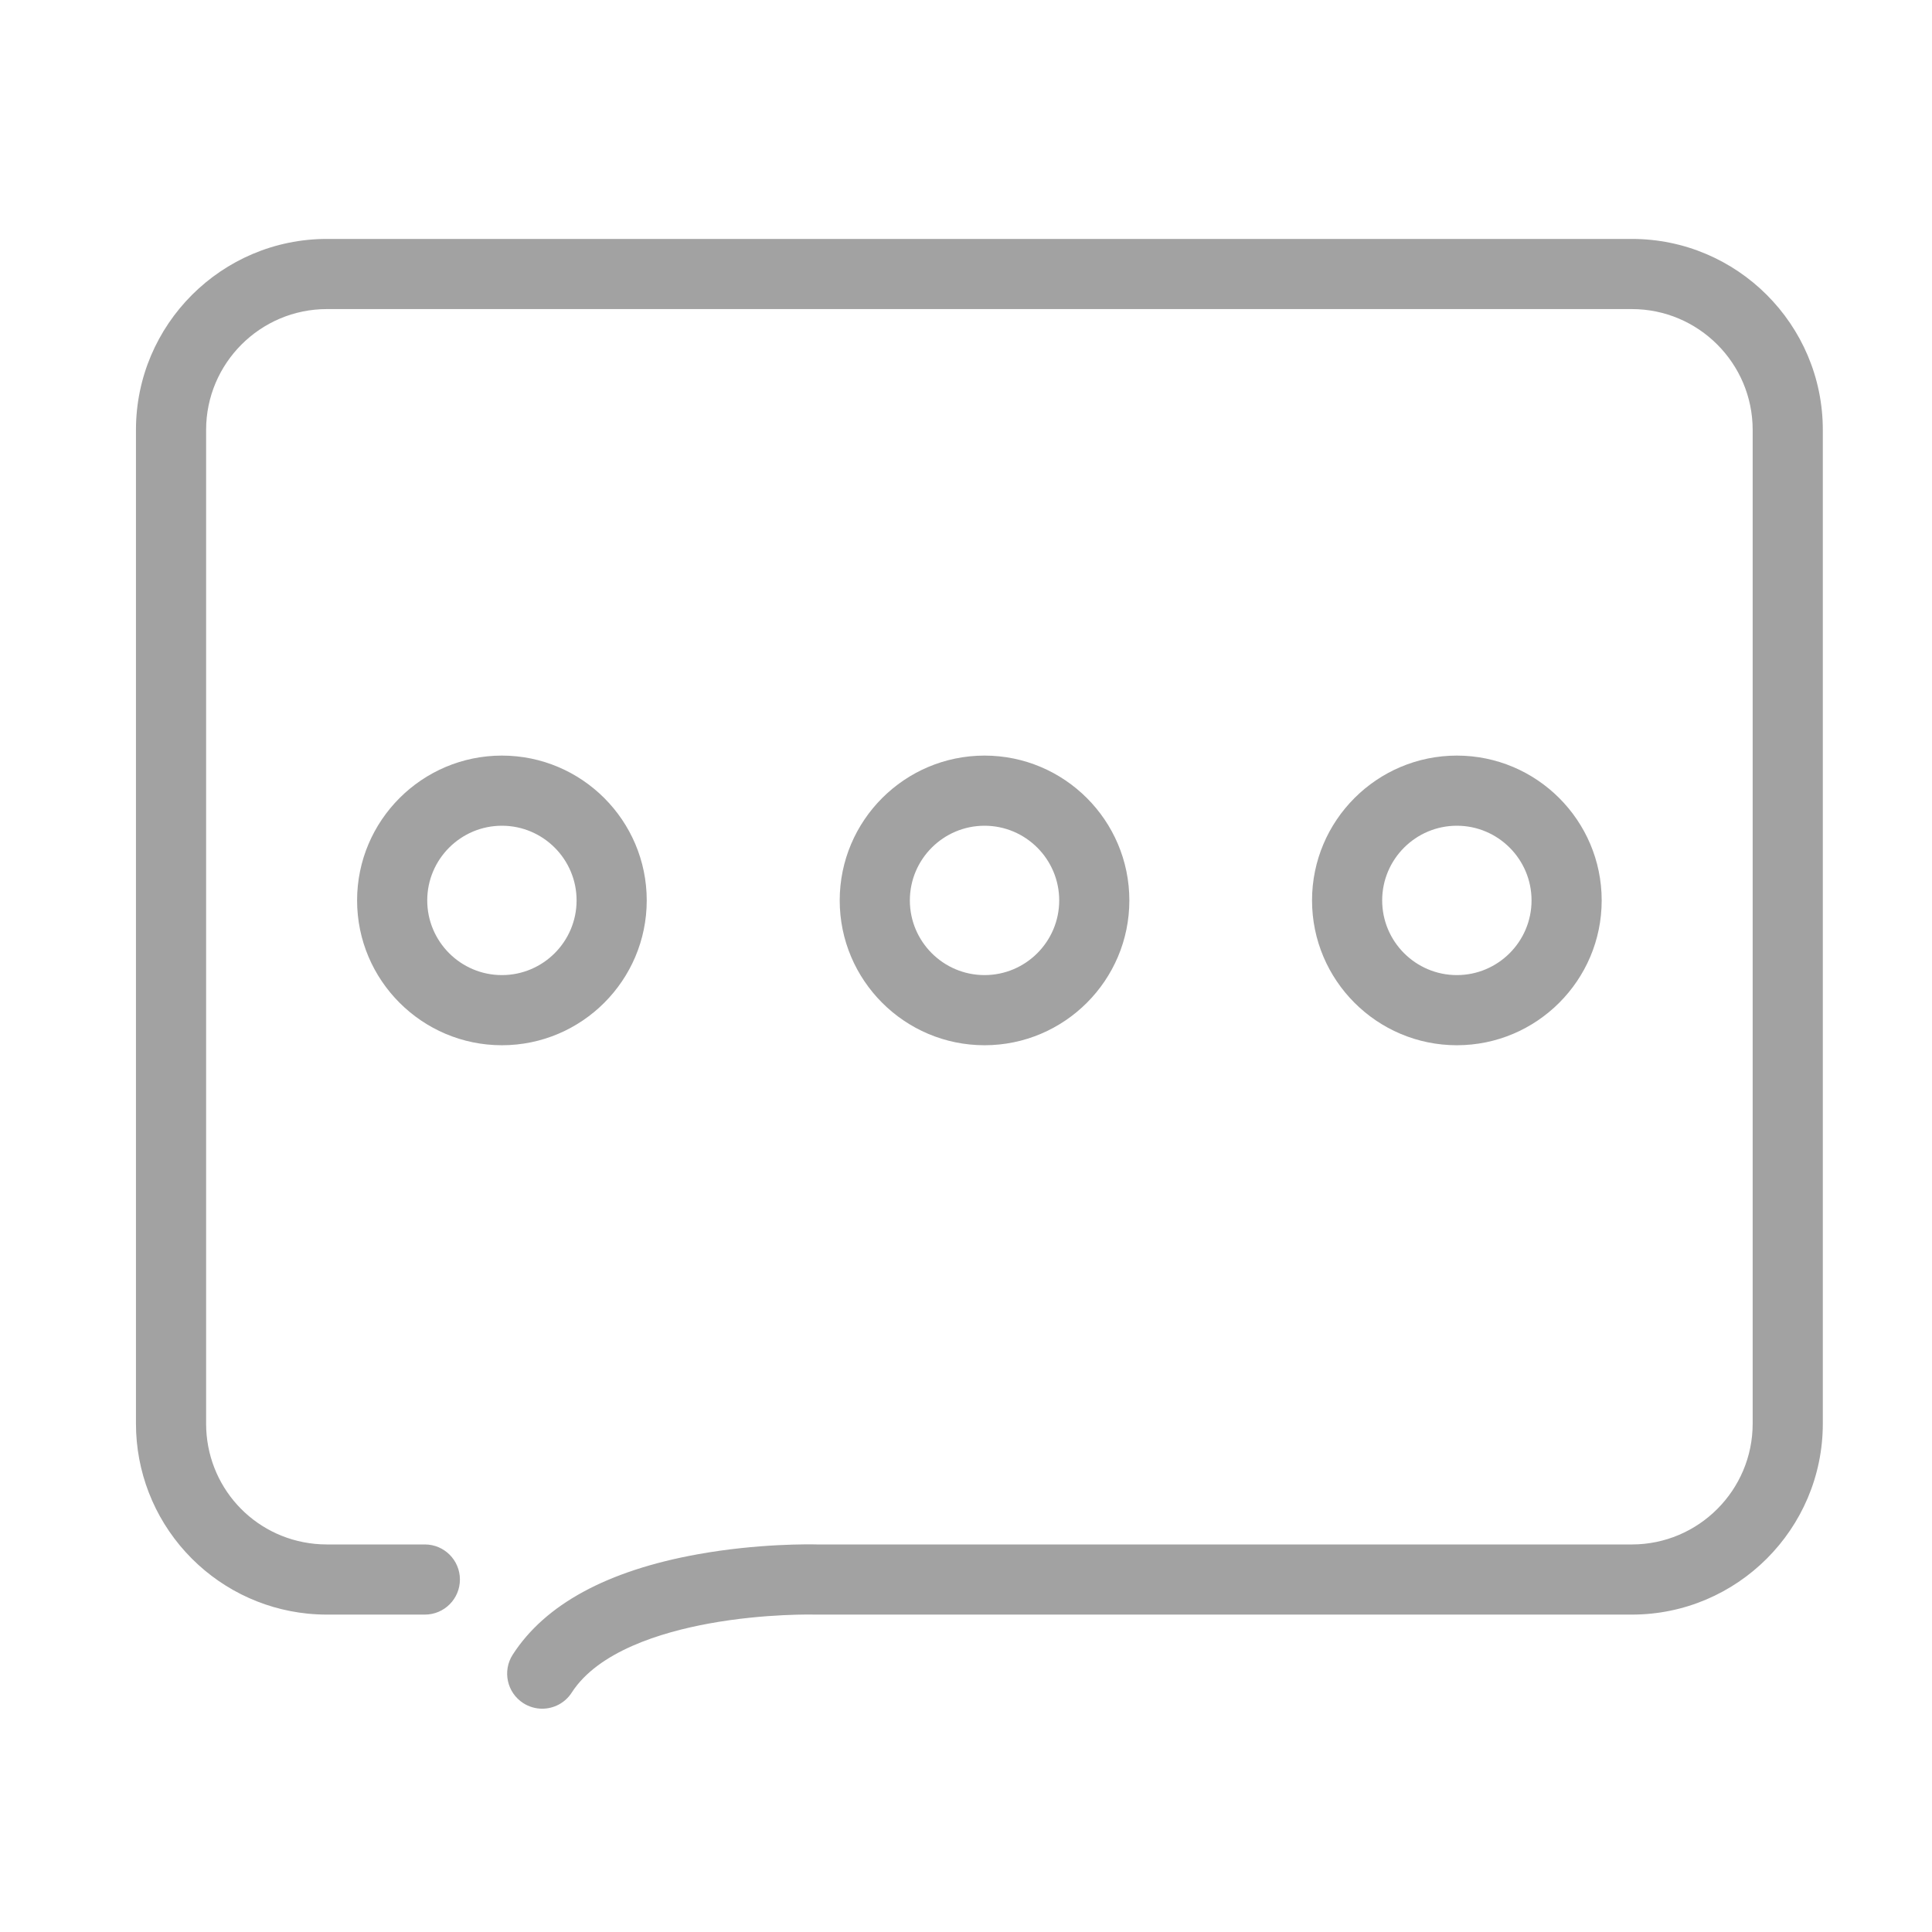
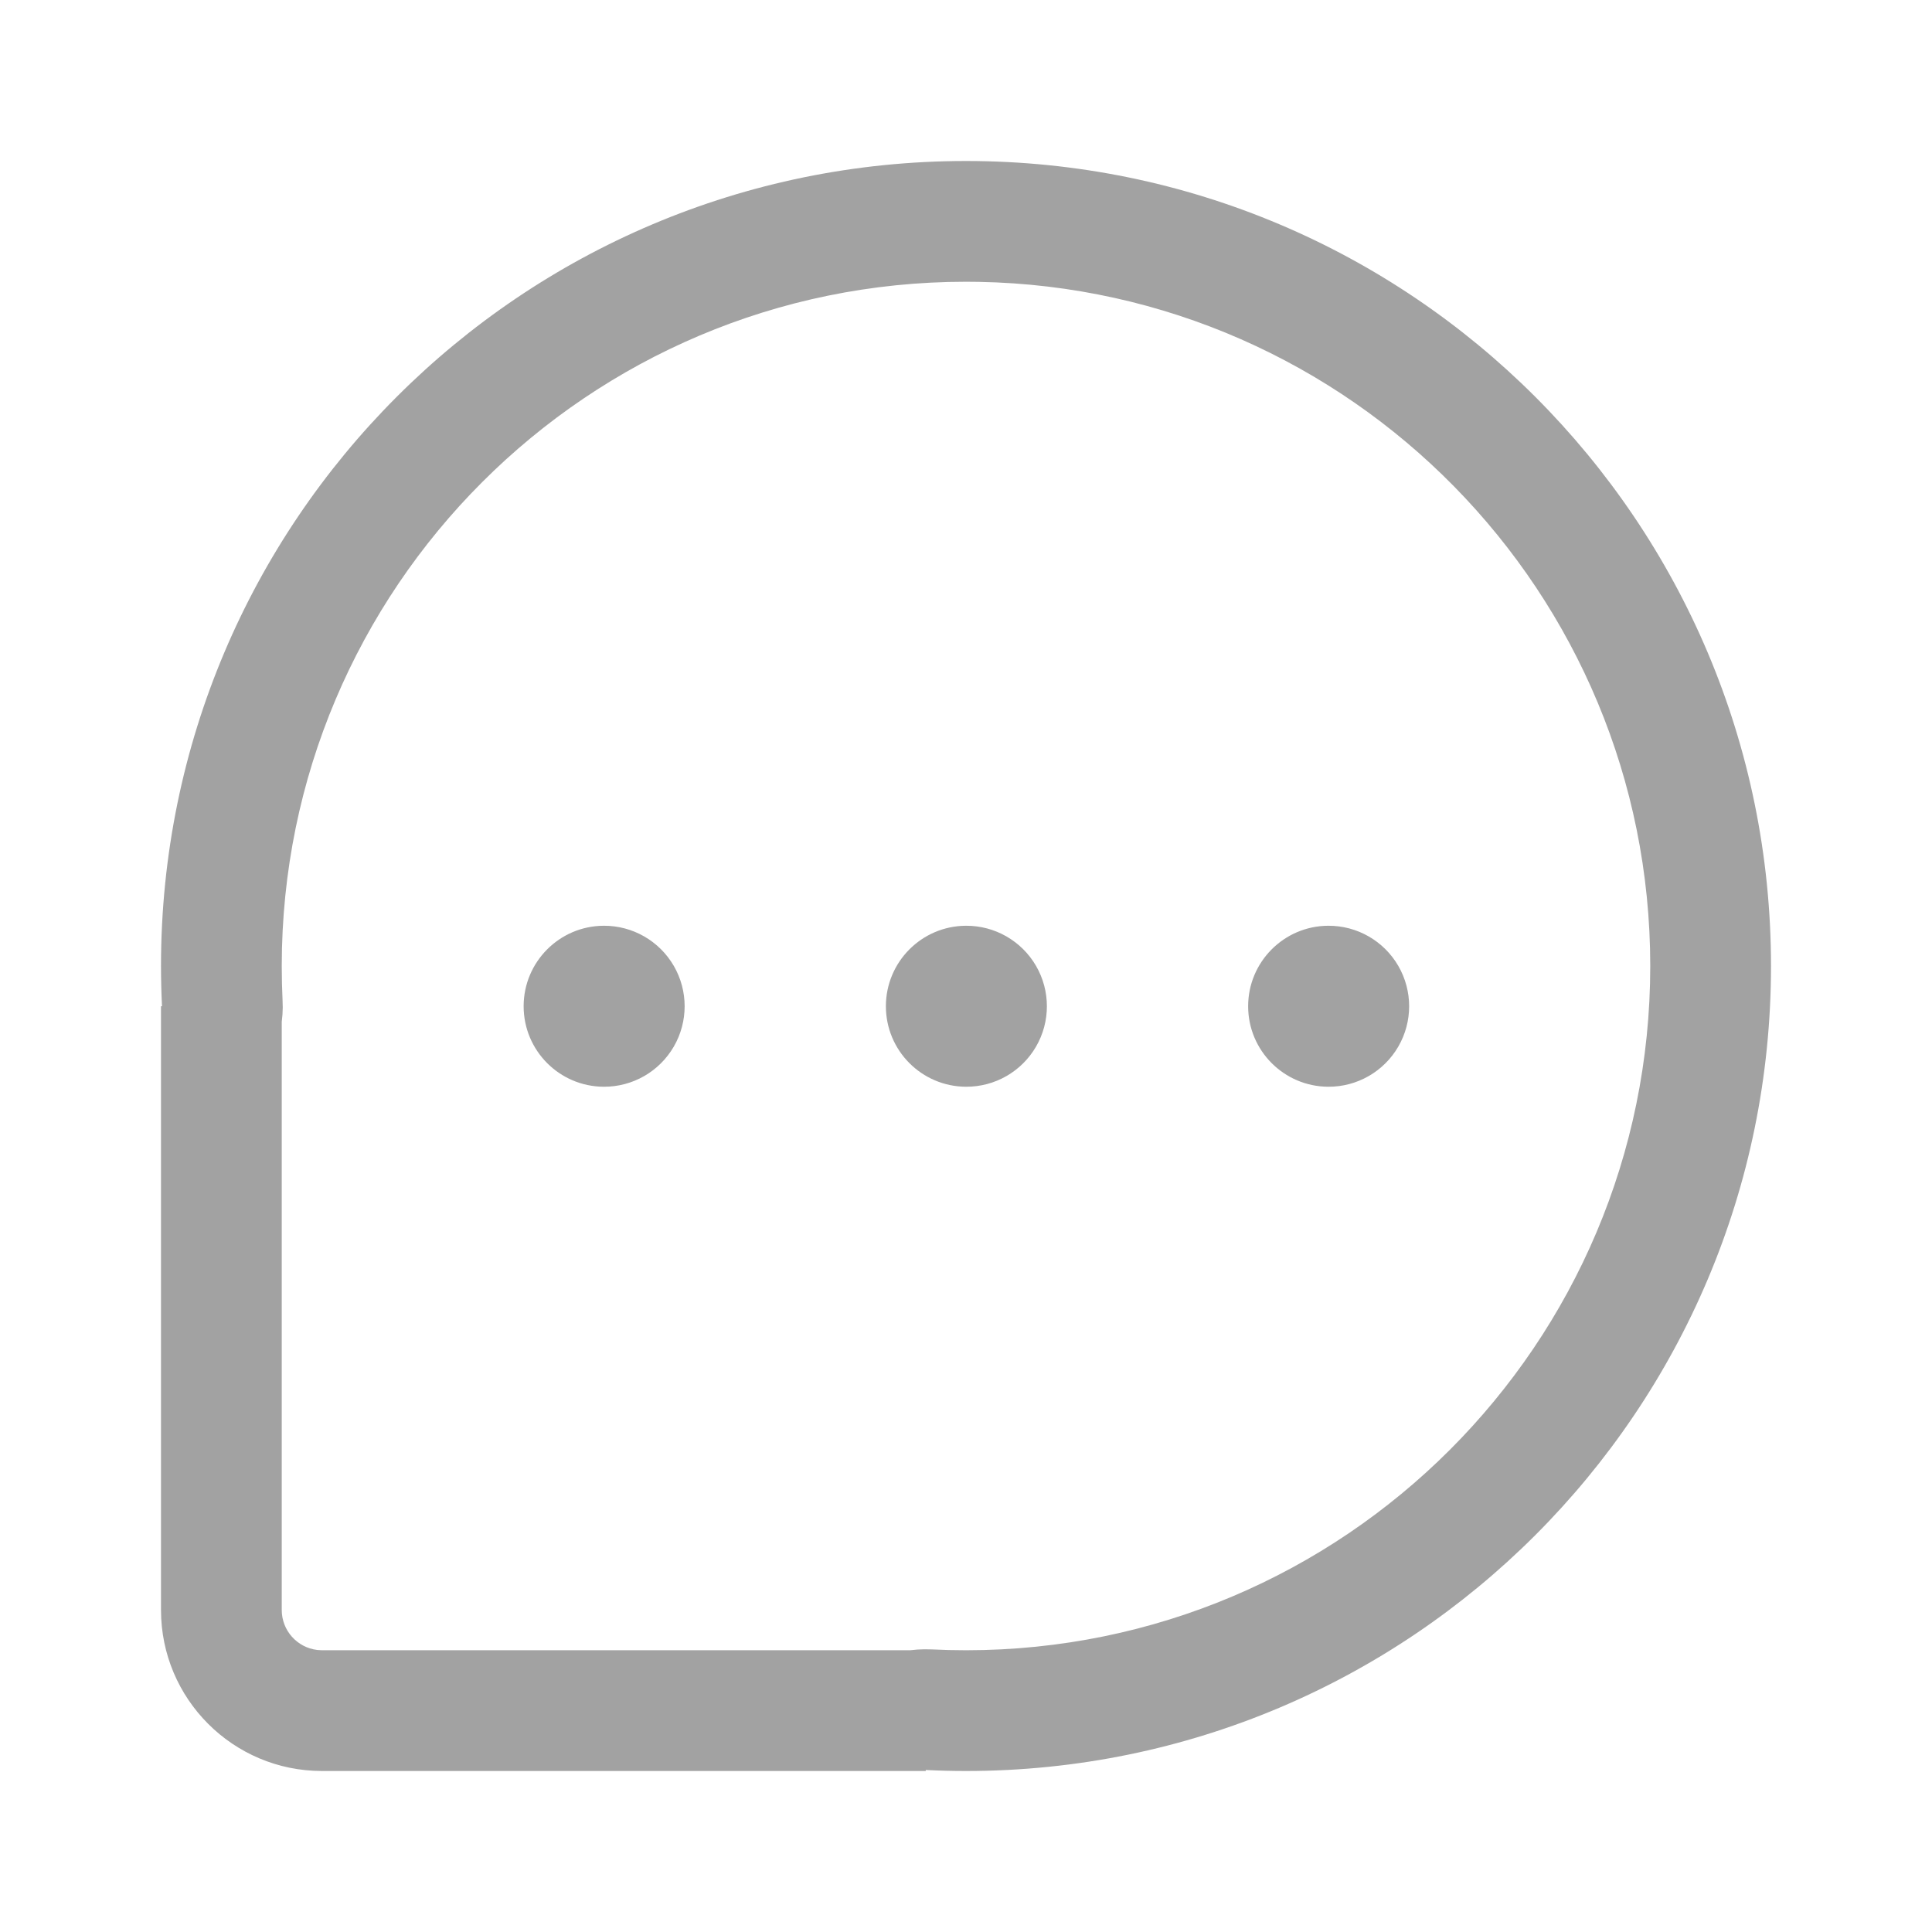
- <svg xmlns="http://www.w3.org/2000/svg" t="1608284769912" class="icon" viewBox="0 0 1024 1024" version="1.1" fill="#A2A2A2" p-id="4027" width="200" height="200">
+ <svg xmlns="http://www.w3.org/2000/svg" t="1608450695139" class="icon" viewBox="0 0 1024 1024" version="1.1" p-id="1885" width="128" height="128">
  <defs>
    <style type="text/css" />
  </defs>
-   <path d="M266.025 554c-42.325 0-76.759-34.435-76.759-76.763 0-42.325 34.434-76.759 76.759-76.759s76.759 34.434 76.759 76.759C342.784 519.564 308.351 554 266.025 554zM266.025 437.657c-21.824 0-39.579 17.755-39.579 39.579 0 21.827 17.755 39.584 39.579 39.584s39.579-17.757 39.579-39.584C305.604 455.412 287.849 437.657 266.025 437.657z" p-id="4028" />
-   <path d="M521.821 554c-42.325 0-76.759-34.435-76.759-76.763 0-42.325 34.434-76.759 76.759-76.759s76.759 34.434 76.759 76.759C598.58 519.564 564.147 554 521.821 554zM521.821 437.657c-21.824 0-39.579 17.755-39.579 39.579 0 21.827 17.755 39.584 39.579 39.584s39.58-17.757 39.58-39.584C561.401 455.412 543.646 437.657 521.821 437.657z" p-id="4029" />
-   <path d="M772.168 554c-42.327 0-76.763-34.435-76.763-76.763 0-42.325 34.435-76.759 76.763-76.759 42.325 0 76.759 34.434 76.759 76.759C848.928 519.564 814.493 554 772.168 554zM772.168 437.657c-21.826 0-39.585 17.755-39.585 39.579 0 21.827 17.758 39.584 39.585 39.584 21.824 0 39.58-17.757 39.58-39.584C811.749 455.412 793.992 437.657 772.168 437.657z" p-id="4030" />
-   <path d="M287.374 905.644c-3.448 0-6.934-0.959-10.049-2.963-8.632-5.56-11.122-17.063-5.563-25.694 17.161-26.644 50.128-44.535 97.988-53.179 32.119-5.801 59.942-5.308 63.44-5.215l431.73 0c35.307 0 64.031-28.725 64.031-64.032L928.951 227.848c0-35.307-28.724-64.031-64.031-64.031L173.274 163.817c-35.307 0-64.031 28.724-64.031 64.031l0 526.711c0 33.039 24.748 60.429 57.565 63.711 2.137 0.213 4.314 0.321 6.466 0.321l51.903 0c10.267 0 18.59 8.323 18.59 18.589s-8.323 18.589-18.59 18.589l-51.903 0c-3.38 0-6.799-0.17-10.161-0.504-24.855-2.486-47.832-14.061-64.703-32.595-16.99-18.665-26.347-42.855-26.347-68.112L72.063 227.848c0-55.808 45.403-101.211 101.211-101.211l691.645 0c55.808 0 101.21 45.403 101.21 101.211l0 526.711c0 55.808-45.402 101.211-101.21 101.211L432.64 855.771l-0.294-0.009c-0.248-0.007-26.75-0.726-56.611 4.746-25.413 4.655-58.658 14.785-72.715 36.61C299.466 902.635 293.482 905.644 287.374 905.644z" p-id="4031" />
+   <path d="M512 85.333c235.648 0 426.667 191.019 426.667 426.667s-191.019 426.667-426.667 426.667c-7.147 0-14.251-0.171-21.333-0.533V938.667H170.667a85.333 85.333 0 0 1-85.333-85.333V533.333h0.533A433.749 433.749 0 0 1 85.333 512C85.333 276.352 276.352 85.333 512 85.333z m0 64C311.701 149.333 149.333 311.701 149.333 512c0 6.08 0.149 12.16 0.427 18.197 0.149 2.539 0.128 5.035-0.043 7.509l-0.384 3.84V853.333a21.333 21.333 0 0 0 18.837 21.184L170.667 874.667h311.723a65.707 65.707 0 0 1 7.616-0.512l3.84 0.064c6.016 0.299 12.075 0.448 18.155 0.448 200.299 0 362.667-162.368 362.667-362.667 0-197.973-158.656-358.933-355.776-362.603L512 149.333z m-192 341.333a42.667 42.667 0 1 1 0 85.333 42.667 42.667 0 0 1 0-85.333z m192 0a42.667 42.667 0 1 1 0 85.333 42.667 42.667 0 0 1 0-85.333z m192 0a42.667 42.667 0 1 1 0 85.333 42.667 42.667 0 0 1 0-85.333z" fill="#A2A2A2" p-id="1886" />
</svg>
